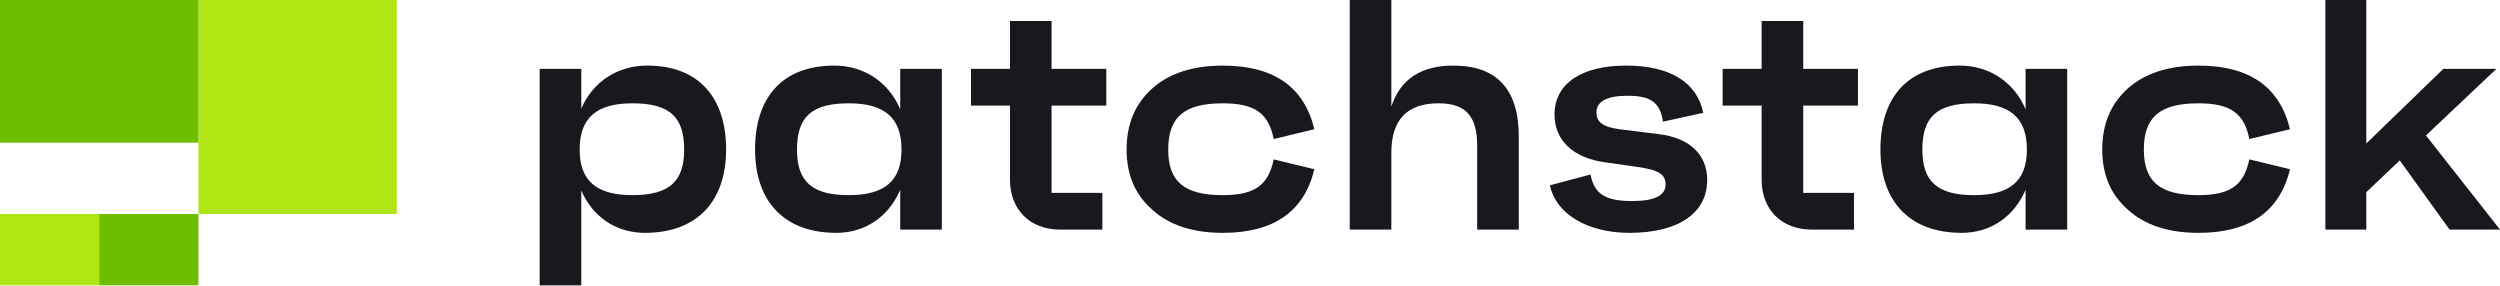
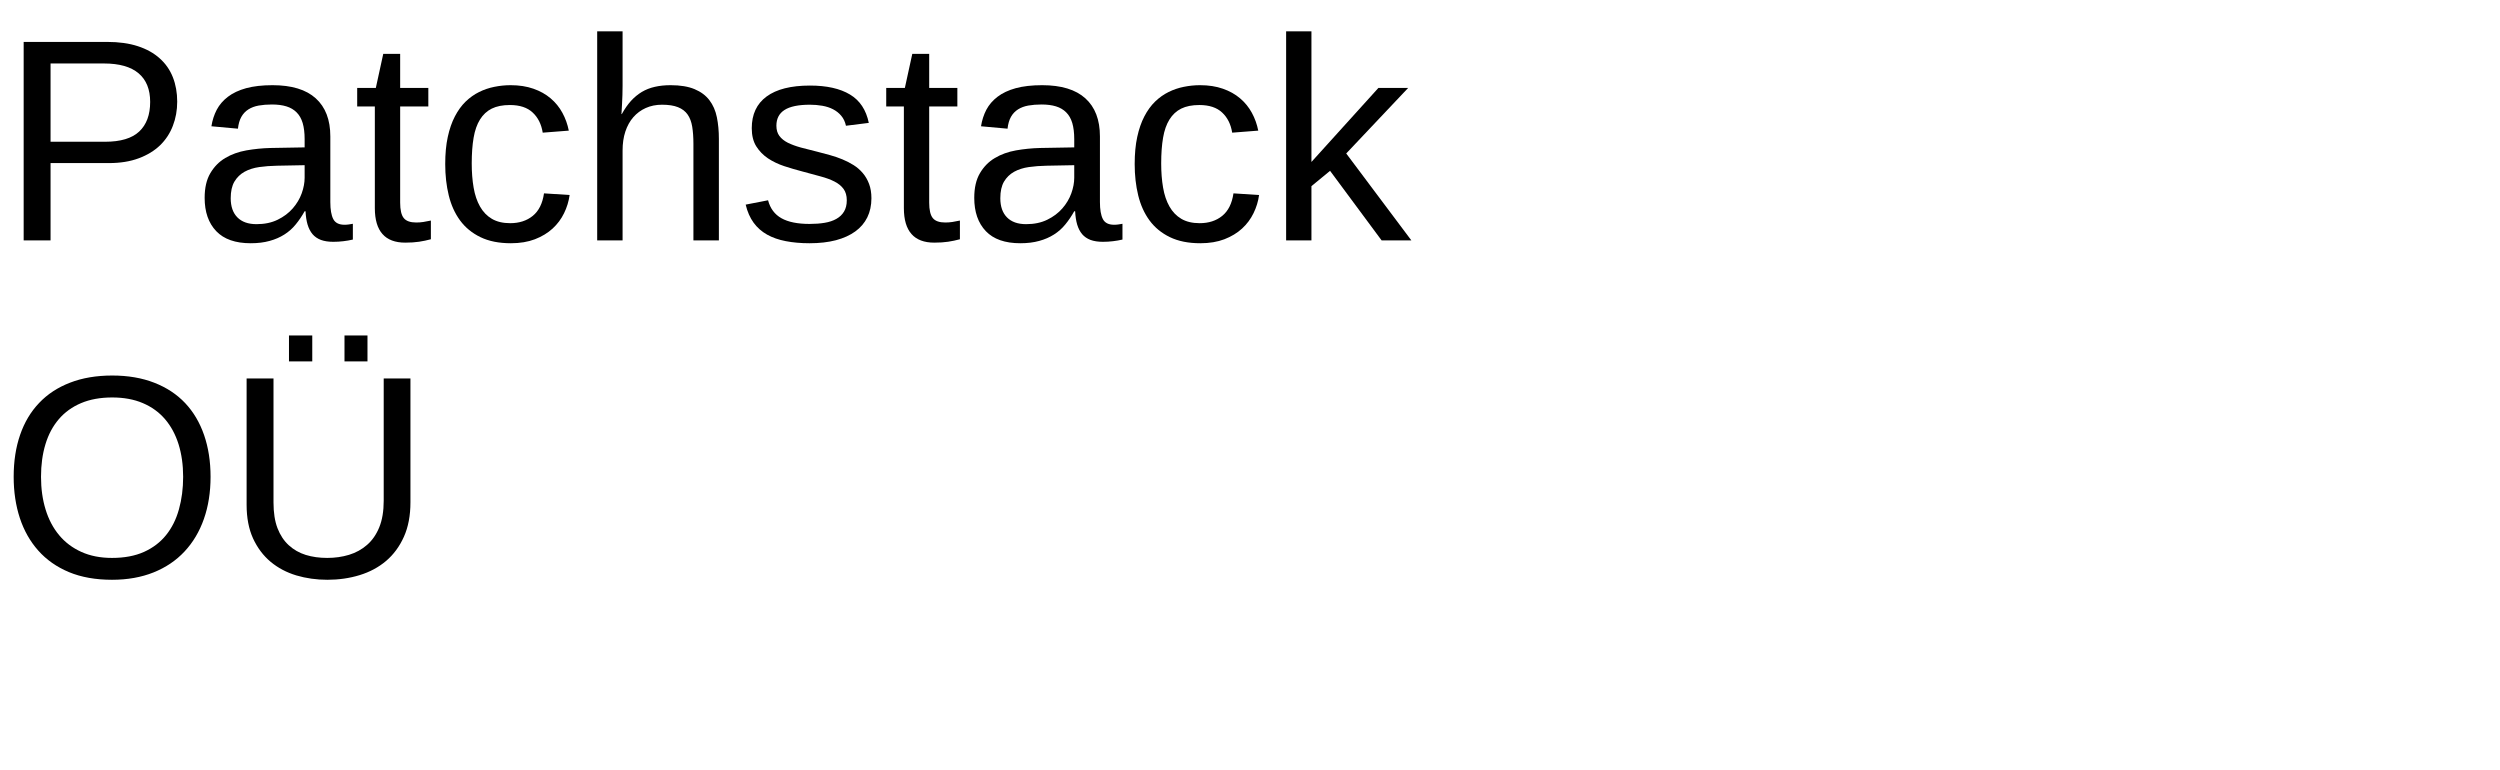
- <svg xmlns="http://www.w3.org/2000/svg" width="184px" height="21px" viewBox="0 0 184 21" version="1.1">
-   <g id="Logo/patchstack/Dark" stroke="none" stroke-width="1" fill="none" fill-rule="evenodd">
-     <g id="Group-27">
-       <path d="M50.355,11.007 C50.355,8.593 49.27,7.604 46.545,7.604 C43.917,7.604 42.663,8.666 42.663,11.007 C42.663,13.324 43.917,14.362 46.545,14.362 C49.27,14.362 50.355,13.348 50.355,11.007 M53.442,11.007 C53.442,14.772 51.344,17.138 47.461,17.138 C45.412,17.138 43.651,16.028 42.783,14.024 L42.783,21 L39.72,21 L39.72,5.069 L42.783,5.069 L42.783,7.989 C43.651,5.986 45.484,4.827 47.63,4.827 C51.416,4.827 53.442,7.169 53.442,11.007" id="Fill-1" fill="#17191E" />
-       <path d="M66.352,11.007 C66.352,8.666 65.098,7.604 62.47,7.604 C59.744,7.604 58.659,8.593 58.659,11.007 C58.659,13.348 59.744,14.362 62.47,14.362 C65.098,14.362 66.352,13.324 66.352,11.007 L66.352,11.007 Z M66.256,5.069 L69.318,5.069 L69.318,16.897 L66.256,16.897 L66.256,13.976 C65.388,15.979 63.651,17.138 61.553,17.138 C57.671,17.138 55.573,14.772 55.573,11.007 C55.573,7.169 57.574,4.827 61.409,4.827 C63.555,4.827 65.388,6.01 66.256,8.038 L66.256,5.069 Z" id="Fill-3" fill="#17191E" />
-       <path d="M81.424,7.773 L77.396,7.773 L77.396,14.193 L81.134,14.193 L81.134,16.897 L77.999,16.897 C75.805,16.897 74.334,15.424 74.334,13.228 L74.334,7.773 L71.464,7.773 L71.464,5.069 L74.334,5.069 L74.334,1.545 L77.396,1.545 L77.396,5.069 L81.424,5.069 L81.424,7.773 Z" id="Fill-5" fill="#17191E" />
-       <path d="M93.746,11.731 L96.737,12.455 C95.989,15.569 93.746,17.138 90.009,17.138 C87.814,17.138 86.078,16.583 84.824,15.449 C83.546,14.338 82.918,12.866 82.918,11.007 C82.918,9.124 83.546,7.628 84.824,6.493 C86.078,5.383 87.814,4.828 90.009,4.828 C93.746,4.828 95.989,6.396 96.737,9.51 L93.746,10.234 C93.36,8.304 92.323,7.604 89.984,7.604 C87.115,7.604 85.981,8.666 85.981,11.007 C85.981,13.324 87.115,14.362 89.984,14.362 C92.323,14.362 93.337,13.662 93.746,11.731" id="Fill-7" fill="#17191E" />
-       <path d="M111.784,10.066 L111.784,16.897 L108.721,16.897 L108.721,10.717 C108.721,8.496 107.829,7.604 105.876,7.604 C103.561,7.604 102.403,8.81 102.403,11.249 L102.403,16.897 L99.34,16.897 L99.34,0 L102.403,0 L102.403,7.845 C103.054,5.841 104.573,4.828 106.961,4.828 C110.168,4.828 111.784,6.566 111.784,10.066" id="Fill-9" fill="#17191E" />
-       <path d="M114.074,13.638 L117.065,12.842 C117.33,14.314 118.222,14.797 120.127,14.797 C121.767,14.797 122.587,14.386 122.587,13.59 C122.587,12.817 122.057,12.504 120.513,12.286 L118.15,11.949 C115.835,11.634 114.412,10.379 114.412,8.424 C114.412,6.179 116.365,4.827 119.669,4.827 C122.949,4.827 124.902,6.083 125.36,8.304 L122.394,8.955 C122.177,7.483 121.43,7.048 119.79,7.048 C118.27,7.048 117.499,7.459 117.499,8.279 C117.499,8.979 117.957,9.341 119.187,9.51 L122.081,9.872 C124.324,10.138 125.65,11.345 125.65,13.252 C125.65,15.69 123.528,17.138 119.934,17.138 C116.727,17.138 114.484,15.666 114.074,13.638" id="Fill-11" fill="#17191E" />
-       <path d="M136.745,7.773 L132.718,7.773 L132.718,14.193 L136.456,14.193 L136.456,16.897 L133.321,16.897 C131.126,16.897 129.655,15.424 129.655,13.228 L129.655,7.773 L126.786,7.773 L126.786,5.069 L129.655,5.069 L129.655,1.545 L132.718,1.545 L132.718,5.069 L136.745,5.069 L136.745,7.773 Z" id="Fill-13" fill="#17191E" />
-       <path d="M149.179,11.007 C149.179,8.666 147.925,7.604 145.296,7.604 C142.571,7.604 141.486,8.593 141.486,11.007 C141.486,13.348 142.571,14.362 145.296,14.362 C147.925,14.362 149.179,13.324 149.179,11.007 L149.179,11.007 Z M149.082,5.069 L152.145,5.069 L152.145,16.897 L149.082,16.897 L149.082,13.976 C148.214,15.979 146.478,17.138 144.38,17.138 C140.497,17.138 138.399,14.772 138.399,11.007 C138.399,7.169 140.401,4.827 144.235,4.827 C146.381,4.827 148.214,6.01 149.082,8.038 L149.082,5.069 Z" id="Fill-15" fill="#17191E" />
-       <path d="M165.552,11.731 L168.542,12.455 C167.795,15.569 165.552,17.138 161.814,17.138 C159.62,17.138 157.884,16.583 156.63,15.449 C155.352,14.338 154.725,12.866 154.725,11.007 C154.725,9.124 155.352,7.628 156.63,6.493 C157.884,5.383 159.62,4.828 161.814,4.828 C165.552,4.828 167.795,6.396 168.542,9.51 L165.552,10.234 C165.166,8.304 164.129,7.604 161.79,7.604 C158.921,7.604 157.787,8.666 157.787,11.007 C157.787,13.324 158.921,14.362 161.79,14.362 C164.129,14.362 165.142,13.662 165.552,11.731" id="Fill-17" fill="#17191E" />
-       <polygon id="Fill-19" fill="#17191E" points="180.286 16.897 176.621 11.804 174.161 14.145 174.161 16.897 171.147 16.897 171.147 8.75e-05 174.161 8.75e-05 174.161 10.561 179.828 5.069 183.735 5.069 178.55 9.969 184 16.897" />
-       <polygon id="Fill-22" fill="#AFE614" points="0 21 7.302 21 7.302 15.75 0 15.75" />
-       <polygon id="Fill-24" fill="#6EBE00" points="7.302 21 14.603 21 14.603 15.75 7.302 15.75" />
-       <polygon id="Fill-25" fill="#AFE614" points="14.603 15.75 29.206 15.75 29.206 0 14.603 0" />
-       <polygon id="Fill-26" fill="#6EBE00" points="0 10.5 14.603 10.5 14.603 0 0 0" />
+ <svg xmlns="http://www.w3.org/2000/svg" xmlns:xlink="http://www.w3.org/1999/xlink" width="520pt" height="160pt" viewBox="0 0 520 160" version="1.1">
+   <defs>
+     <g>
+       <symbol overflow="visible" id="glyph0-0">
+         <path style="stroke:none;" d="M 2 0 L 2 -39.984 L 17.938 -39.984 L 17.938 0 Z M 3.984 -2 L 15.938 -2 L 15.938 -38 L 3.984 -38 Z M 3.984 -2 " />
+       </symbol>
+       <symbol overflow="visible" id="glyph0-1">
+         <path style="stroke:none;" d="M 36.859 -28.859 C 36.859 -27.055 36.555 -25.379 35.953 -23.828 C 35.359 -22.273 34.473 -20.926 33.297 -19.781 C 32.117 -18.645 30.641 -17.742 28.859 -17.078 C 27.078 -16.41 25.004 -16.078 22.641 -16.078 L 10.516 -16.078 L 10.516 0 L 4.922 0 L 4.922 -41.281 L 22.297 -41.281 C 24.734 -41.281 26.859 -40.984 28.672 -40.391 C 30.492 -39.797 32.008 -38.953 33.219 -37.859 C 34.438 -36.773 35.348 -35.469 35.953 -33.938 C 36.555 -32.406 36.859 -30.711 36.859 -28.859 Z M 31.234 -28.797 C 31.234 -31.41 30.43 -33.395 28.828 -34.75 C 27.223 -36.113 24.82 -36.797 21.625 -36.797 L 10.516 -36.797 L 10.516 -20.516 L 21.859 -20.516 C 25.078 -20.516 27.441 -21.223 28.953 -22.641 C 30.473 -24.066 31.234 -26.117 31.234 -28.797 Z M 31.234 -28.797 " />
+       </symbol>
+       <symbol overflow="visible" id="glyph0-2">
+         <path style="stroke:none;" d="M 12.125 0.594 C 8.945 0.594 6.555 -0.242 4.953 -1.922 C 3.348 -3.609 2.547 -5.914 2.547 -8.844 C 2.547 -10.938 2.941 -12.648 3.734 -13.984 C 4.523 -15.328 5.562 -16.379 6.844 -17.141 C 8.125 -17.898 9.582 -18.426 11.219 -18.719 C 12.863 -19.008 14.535 -19.176 16.234 -19.219 L 23.344 -19.344 L 23.344 -21.062 C 23.344 -22.375 23.207 -23.488 22.938 -24.406 C 22.664 -25.32 22.242 -26.062 21.672 -26.625 C 21.109 -27.195 20.398 -27.613 19.547 -27.875 C 18.703 -28.133 17.703 -28.266 16.547 -28.266 C 15.535 -28.266 14.617 -28.191 13.797 -28.047 C 12.973 -27.898 12.258 -27.633 11.656 -27.25 C 11.051 -26.875 10.562 -26.359 10.188 -25.703 C 9.82 -25.055 9.582 -24.234 9.469 -23.234 L 3.953 -23.734 C 4.148 -24.984 4.52 -26.129 5.062 -27.172 C 5.613 -28.211 6.391 -29.113 7.391 -29.875 C 8.398 -30.645 9.66 -31.238 11.172 -31.656 C 12.691 -32.07 14.523 -32.281 16.672 -32.281 C 20.648 -32.281 23.645 -31.367 25.656 -29.547 C 27.676 -27.723 28.688 -25.082 28.688 -21.625 L 28.688 -7.969 C 28.688 -6.406 28.891 -5.227 29.297 -4.438 C 29.703 -3.645 30.484 -3.25 31.641 -3.25 C 31.93 -3.25 32.223 -3.27 32.516 -3.312 C 32.805 -3.352 33.094 -3.398 33.375 -3.453 L 33.375 -0.172 C 32.707 -0.016 32.047 0.098 31.391 0.172 C 30.734 0.254 30.035 0.297 29.297 0.297 C 28.297 0.297 27.441 0.164 26.734 -0.094 C 26.023 -0.363 25.441 -0.766 24.984 -1.297 C 24.535 -1.836 24.191 -2.504 23.953 -3.297 C 23.723 -4.086 23.582 -5.008 23.531 -6.062 L 23.344 -6.062 C 22.781 -5.051 22.16 -4.133 21.484 -3.312 C 20.816 -2.488 20.031 -1.789 19.125 -1.219 C 18.227 -0.645 17.207 -0.203 16.062 0.109 C 14.926 0.43 13.613 0.594 12.125 0.594 Z M 13.328 -3.375 C 15.004 -3.375 16.473 -3.68 17.734 -4.297 C 18.992 -4.91 20.039 -5.695 20.875 -6.656 C 21.707 -7.613 22.328 -8.656 22.734 -9.781 C 23.141 -10.914 23.344 -12 23.344 -13.031 L 23.344 -15.641 L 17.578 -15.531 C 16.285 -15.508 15.055 -15.414 13.891 -15.25 C 12.734 -15.082 11.711 -14.754 10.828 -14.266 C 9.953 -13.773 9.254 -13.094 8.734 -12.219 C 8.223 -11.344 7.969 -10.191 7.969 -8.766 C 7.969 -7.047 8.43 -5.719 9.359 -4.781 C 10.285 -3.844 11.609 -3.375 13.328 -3.375 Z M 13.328 -3.375 " />
+       </symbol>
+       <symbol overflow="visible" id="glyph0-3">
+         <path style="stroke:none;" d="M 16.234 -0.234 C 15.43 -0.016 14.613 0.156 13.781 0.281 C 12.957 0.406 12 0.469 10.906 0.469 C 6.688 0.469 4.578 -1.922 4.578 -6.703 L 4.578 -27.859 L 0.906 -27.859 L 0.906 -31.703 L 4.781 -31.703 L 6.328 -38.797 L 9.844 -38.797 L 9.844 -31.703 L 15.703 -31.703 L 15.703 -27.859 L 9.844 -27.859 L 9.844 -7.859 C 9.844 -6.328 10.094 -5.254 10.594 -4.641 C 11.094 -4.023 11.957 -3.719 13.188 -3.719 C 13.695 -3.719 14.188 -3.754 14.656 -3.828 C 15.133 -3.91 15.66 -4.008 16.234 -4.125 Z M 16.234 -0.234 " />
+       </symbol>
+       <symbol overflow="visible" id="glyph0-4">
+         <path style="stroke:none;" d="M 8.062 -16 C 8.062 -14.176 8.191 -12.504 8.453 -10.984 C 8.711 -9.461 9.156 -8.148 9.781 -7.047 C 10.406 -5.941 11.227 -5.086 12.25 -4.484 C 13.281 -3.879 14.551 -3.578 16.062 -3.578 C 17.938 -3.578 19.5 -4.082 20.75 -5.094 C 22.008 -6.113 22.789 -7.676 23.094 -9.781 L 28.422 -9.438 C 28.242 -8.125 27.859 -6.863 27.266 -5.656 C 26.68 -4.445 25.883 -3.379 24.875 -2.453 C 23.875 -1.535 22.648 -0.797 21.203 -0.234 C 19.766 0.316 18.098 0.594 16.203 0.594 C 13.723 0.594 11.613 0.172 9.875 -0.672 C 8.133 -1.516 6.723 -2.672 5.641 -4.141 C 4.555 -5.617 3.77 -7.359 3.281 -9.359 C 2.789 -11.359 2.547 -13.531 2.547 -15.875 C 2.547 -18.008 2.723 -19.891 3.078 -21.516 C 3.43 -23.148 3.926 -24.578 4.562 -25.797 C 5.195 -27.016 5.941 -28.039 6.797 -28.875 C 7.66 -29.707 8.594 -30.367 9.594 -30.859 C 10.602 -31.359 11.66 -31.719 12.766 -31.938 C 13.879 -32.164 15.004 -32.281 16.141 -32.281 C 17.922 -32.281 19.504 -32.035 20.891 -31.547 C 22.273 -31.066 23.469 -30.398 24.469 -29.547 C 25.477 -28.691 26.297 -27.688 26.922 -26.531 C 27.547 -25.383 27.988 -24.148 28.25 -22.828 L 22.828 -22.406 C 22.547 -24.164 21.848 -25.562 20.734 -26.594 C 19.629 -27.633 18.051 -28.156 16 -28.156 C 14.488 -28.156 13.227 -27.906 12.219 -27.406 C 11.219 -26.906 10.406 -26.148 9.781 -25.141 C 9.156 -24.141 8.711 -22.879 8.453 -21.359 C 8.191 -19.836 8.062 -18.051 8.062 -16 Z M 8.062 -16 " />
+       </symbol>
+       <symbol overflow="visible" id="glyph0-5">
+         <path style="stroke:none;" d="M 9.281 -26.281 C 9.875 -27.352 10.508 -28.266 11.188 -29.016 C 11.875 -29.766 12.625 -30.383 13.438 -30.875 C 14.258 -31.363 15.16 -31.719 16.141 -31.938 C 17.117 -32.164 18.211 -32.281 19.422 -32.281 C 21.453 -32.281 23.117 -32.004 24.422 -31.453 C 25.723 -30.91 26.75 -30.145 27.5 -29.156 C 28.25 -28.176 28.766 -27 29.047 -25.625 C 29.328 -24.258 29.469 -22.758 29.469 -21.125 L 29.469 0 L 24.172 0 L 24.172 -20.094 C 24.172 -21.445 24.086 -22.629 23.922 -23.641 C 23.754 -24.66 23.438 -25.504 22.969 -26.172 C 22.5 -26.848 21.832 -27.359 20.969 -27.703 C 20.113 -28.047 19.004 -28.219 17.641 -28.219 C 16.391 -28.219 15.258 -27.988 14.25 -27.531 C 13.25 -27.082 12.391 -26.445 11.672 -25.625 C 10.961 -24.812 10.41 -23.816 10.016 -22.641 C 9.629 -21.473 9.438 -20.156 9.438 -18.688 L 9.438 0 L 4.156 0 L 4.156 -43.484 L 9.438 -43.484 L 9.438 -32.172 C 9.438 -31.523 9.426 -30.879 9.406 -30.234 C 9.383 -29.586 9.359 -28.988 9.328 -28.438 C 9.297 -27.895 9.27 -27.43 9.25 -27.047 C 9.238 -26.672 9.223 -26.414 9.203 -26.281 Z M 9.281 -26.281 " />
+       </symbol>
+       <symbol overflow="visible" id="glyph0-6">
+         <path style="stroke:none;" d="M 27.828 -8.766 C 27.828 -7.273 27.539 -5.945 26.969 -4.781 C 26.395 -3.625 25.562 -2.648 24.469 -1.859 C 23.375 -1.066 22.031 -0.457 20.438 -0.031 C 18.844 0.383 17.02 0.594 14.969 0.594 C 13.133 0.594 11.477 0.445 10 0.156 C 8.531 -0.125 7.238 -0.578 6.125 -1.203 C 5.008 -1.828 4.078 -2.648 3.328 -3.672 C 2.578 -4.703 2.023 -5.957 1.672 -7.438 L 6.328 -8.344 C 6.773 -6.645 7.703 -5.398 9.109 -4.609 C 10.516 -3.816 12.469 -3.422 14.969 -3.422 C 16.102 -3.422 17.145 -3.5 18.094 -3.656 C 19.039 -3.812 19.852 -4.082 20.531 -4.469 C 21.219 -4.852 21.75 -5.359 22.125 -5.984 C 22.508 -6.617 22.703 -7.406 22.703 -8.344 C 22.703 -9.301 22.477 -10.086 22.031 -10.703 C 21.582 -11.316 20.957 -11.828 20.156 -12.234 C 19.352 -12.648 18.379 -13.008 17.234 -13.312 C 16.098 -13.613 14.848 -13.953 13.484 -14.328 C 12.211 -14.66 10.953 -15.031 9.703 -15.438 C 8.453 -15.852 7.32 -16.395 6.312 -17.062 C 5.312 -17.738 4.5 -18.57 3.875 -19.562 C 3.25 -20.562 2.938 -21.816 2.938 -23.328 C 2.938 -26.211 3.961 -28.41 6.016 -29.922 C 8.078 -31.441 11.082 -32.203 15.031 -32.203 C 18.531 -32.203 21.305 -31.582 23.359 -30.344 C 25.422 -29.113 26.727 -27.145 27.281 -24.438 L 22.531 -23.844 C 22.352 -24.664 22.031 -25.352 21.562 -25.906 C 21.094 -26.469 20.523 -26.922 19.859 -27.266 C 19.203 -27.609 18.457 -27.852 17.625 -28 C 16.789 -28.145 15.926 -28.219 15.031 -28.219 C 12.645 -28.219 10.883 -27.852 9.75 -27.125 C 8.625 -26.406 8.062 -25.312 8.062 -23.844 C 8.062 -22.988 8.27 -22.281 8.688 -21.719 C 9.102 -21.164 9.688 -20.695 10.438 -20.312 C 11.195 -19.938 12.102 -19.602 13.156 -19.312 C 14.207 -19.031 15.367 -18.734 16.641 -18.422 C 17.484 -18.211 18.344 -17.984 19.219 -17.734 C 20.094 -17.492 20.945 -17.203 21.781 -16.859 C 22.613 -16.516 23.395 -16.113 24.125 -15.656 C 24.852 -15.195 25.488 -14.645 26.031 -14 C 26.582 -13.352 27.02 -12.598 27.344 -11.734 C 27.664 -10.879 27.828 -9.891 27.828 -8.766 Z M 27.828 -8.766 " />
+       </symbol>
+       <symbol overflow="visible" id="glyph0-7">
+         <path style="stroke:none;" d="M 23.906 0 L 13.188 -14.469 L 9.312 -11.281 L 9.312 0 L 4.047 0 L 4.047 -43.484 L 9.312 -43.484 L 9.312 -16.312 L 23.234 -31.703 L 29.422 -31.703 L 16.547 -18.078 L 30.094 0 Z M 23.906 0 " />
+       </symbol>
+       <symbol overflow="visible" id="glyph0-8">
+         <path style="stroke:none;" d="M 43.797 -20.828 C 43.797 -17.609 43.332 -14.68 42.406 -12.047 C 41.477 -9.41 40.133 -7.156 38.375 -5.281 C 36.625 -3.406 34.477 -1.957 31.938 -0.938 C 29.395 0.082 26.516 0.594 23.297 0.594 C 19.891 0.594 16.906 0.062 14.344 -1 C 11.789 -2.07 9.664 -3.562 7.969 -5.469 C 6.27 -7.375 4.988 -9.633 4.125 -12.25 C 3.27 -14.863 2.844 -17.723 2.844 -20.828 C 2.844 -24.055 3.289 -26.969 4.188 -29.562 C 5.082 -32.156 6.398 -34.363 8.141 -36.188 C 9.879 -38.02 12.023 -39.426 14.578 -40.406 C 17.129 -41.395 20.051 -41.891 23.344 -41.891 C 26.625 -41.891 29.539 -41.391 32.094 -40.391 C 34.645 -39.398 36.785 -37.988 38.516 -36.156 C 40.242 -34.32 41.555 -32.102 42.453 -29.5 C 43.348 -26.906 43.797 -24.016 43.797 -20.828 Z M 38.094 -20.828 C 38.094 -23.305 37.773 -25.562 37.141 -27.594 C 36.504 -29.625 35.566 -31.363 34.328 -32.812 C 33.086 -34.258 31.547 -35.375 29.703 -36.156 C 27.867 -36.938 25.75 -37.328 23.344 -37.328 C 20.883 -37.328 18.727 -36.938 16.875 -36.156 C 15.02 -35.375 13.473 -34.258 12.234 -32.812 C 10.992 -31.363 10.066 -29.625 9.453 -27.594 C 8.836 -25.562 8.531 -23.305 8.531 -20.828 C 8.531 -18.348 8.848 -16.078 9.484 -14.016 C 10.117 -11.953 11.055 -10.176 12.297 -8.688 C 13.535 -7.195 15.078 -6.035 16.922 -5.203 C 18.766 -4.367 20.891 -3.953 23.297 -3.953 C 25.867 -3.953 28.086 -4.367 29.953 -5.203 C 31.816 -6.047 33.348 -7.211 34.547 -8.703 C 35.754 -10.203 36.645 -11.988 37.219 -14.062 C 37.801 -16.133 38.094 -18.391 38.094 -20.828 Z M 38.094 -20.828 " />
+       </symbol>
+       <symbol overflow="visible" id="glyph0-9">
+         <path style="stroke:none;" d="M 21.422 0.594 C 19.148 0.594 17 0.289 14.969 -0.312 C 12.938 -0.926 11.156 -1.867 9.625 -3.141 C 8.094 -4.422 6.875 -6.039 5.969 -8 C 5.07 -9.969 4.625 -12.301 4.625 -15 L 4.625 -41.281 L 10.219 -41.281 L 10.219 -15.469 C 10.219 -13.375 10.492 -11.598 11.047 -10.141 C 11.609 -8.691 12.391 -7.508 13.391 -6.594 C 14.391 -5.676 15.566 -5.004 16.922 -4.578 C 18.273 -4.16 19.766 -3.953 21.391 -3.953 C 22.992 -3.953 24.504 -4.164 25.922 -4.594 C 27.348 -5.031 28.598 -5.719 29.672 -6.656 C 30.754 -7.594 31.602 -8.816 32.219 -10.328 C 32.832 -11.836 33.141 -13.676 33.141 -15.844 L 33.141 -41.281 L 38.703 -41.281 L 38.703 -15.531 C 38.703 -12.77 38.25 -10.379 37.344 -8.359 C 36.438 -6.336 35.203 -4.66 33.641 -3.328 C 32.078 -2.004 30.242 -1.02 28.141 -0.375 C 26.035 0.27 23.797 0.594 21.422 0.594 Z M 24.984 -44.828 L 24.984 -50.219 L 29.766 -50.219 L 29.766 -44.828 Z M 13.438 -44.828 L 13.438 -50.219 L 18.281 -50.219 L 18.281 -44.828 Z M 13.438 -44.828 " />
+       </symbol>
+     </g>
+   </defs>
+   <g id="surface146">
+     <g style="fill:rgb(0%,0%,0%);fill-opacity:1;">
+       <use xlink:href="#glyph0-1" x="0" y="50" />
+       <use xlink:href="#glyph0-2" x="40.02" y="50" />
+       <use xlink:href="#glyph0-3" x="73.389" y="50" />
+       <use xlink:href="#glyph0-4" x="90.059" y="50" />
+       <use xlink:href="#glyph0-5" x="120.059" y="50" />
+       <use xlink:href="#glyph0-6" x="153.428" y="50" />
+       <use xlink:href="#glyph0-3" x="183.428" y="50" />
+       <use xlink:href="#glyph0-2" x="200.098" y="50" />
+       <use xlink:href="#glyph0-4" x="233.467" y="50" />
+       <use xlink:href="#glyph0-7" x="263.467" y="50" />
+     </g>
+     <g style="fill:rgb(0%,0%,0%);fill-opacity:1;">
+       <use xlink:href="#glyph0-8" x="0" y="120" />
+       <use xlink:href="#glyph0-9" x="46.67" y="120" />
    </g>
  </g>
</svg>
